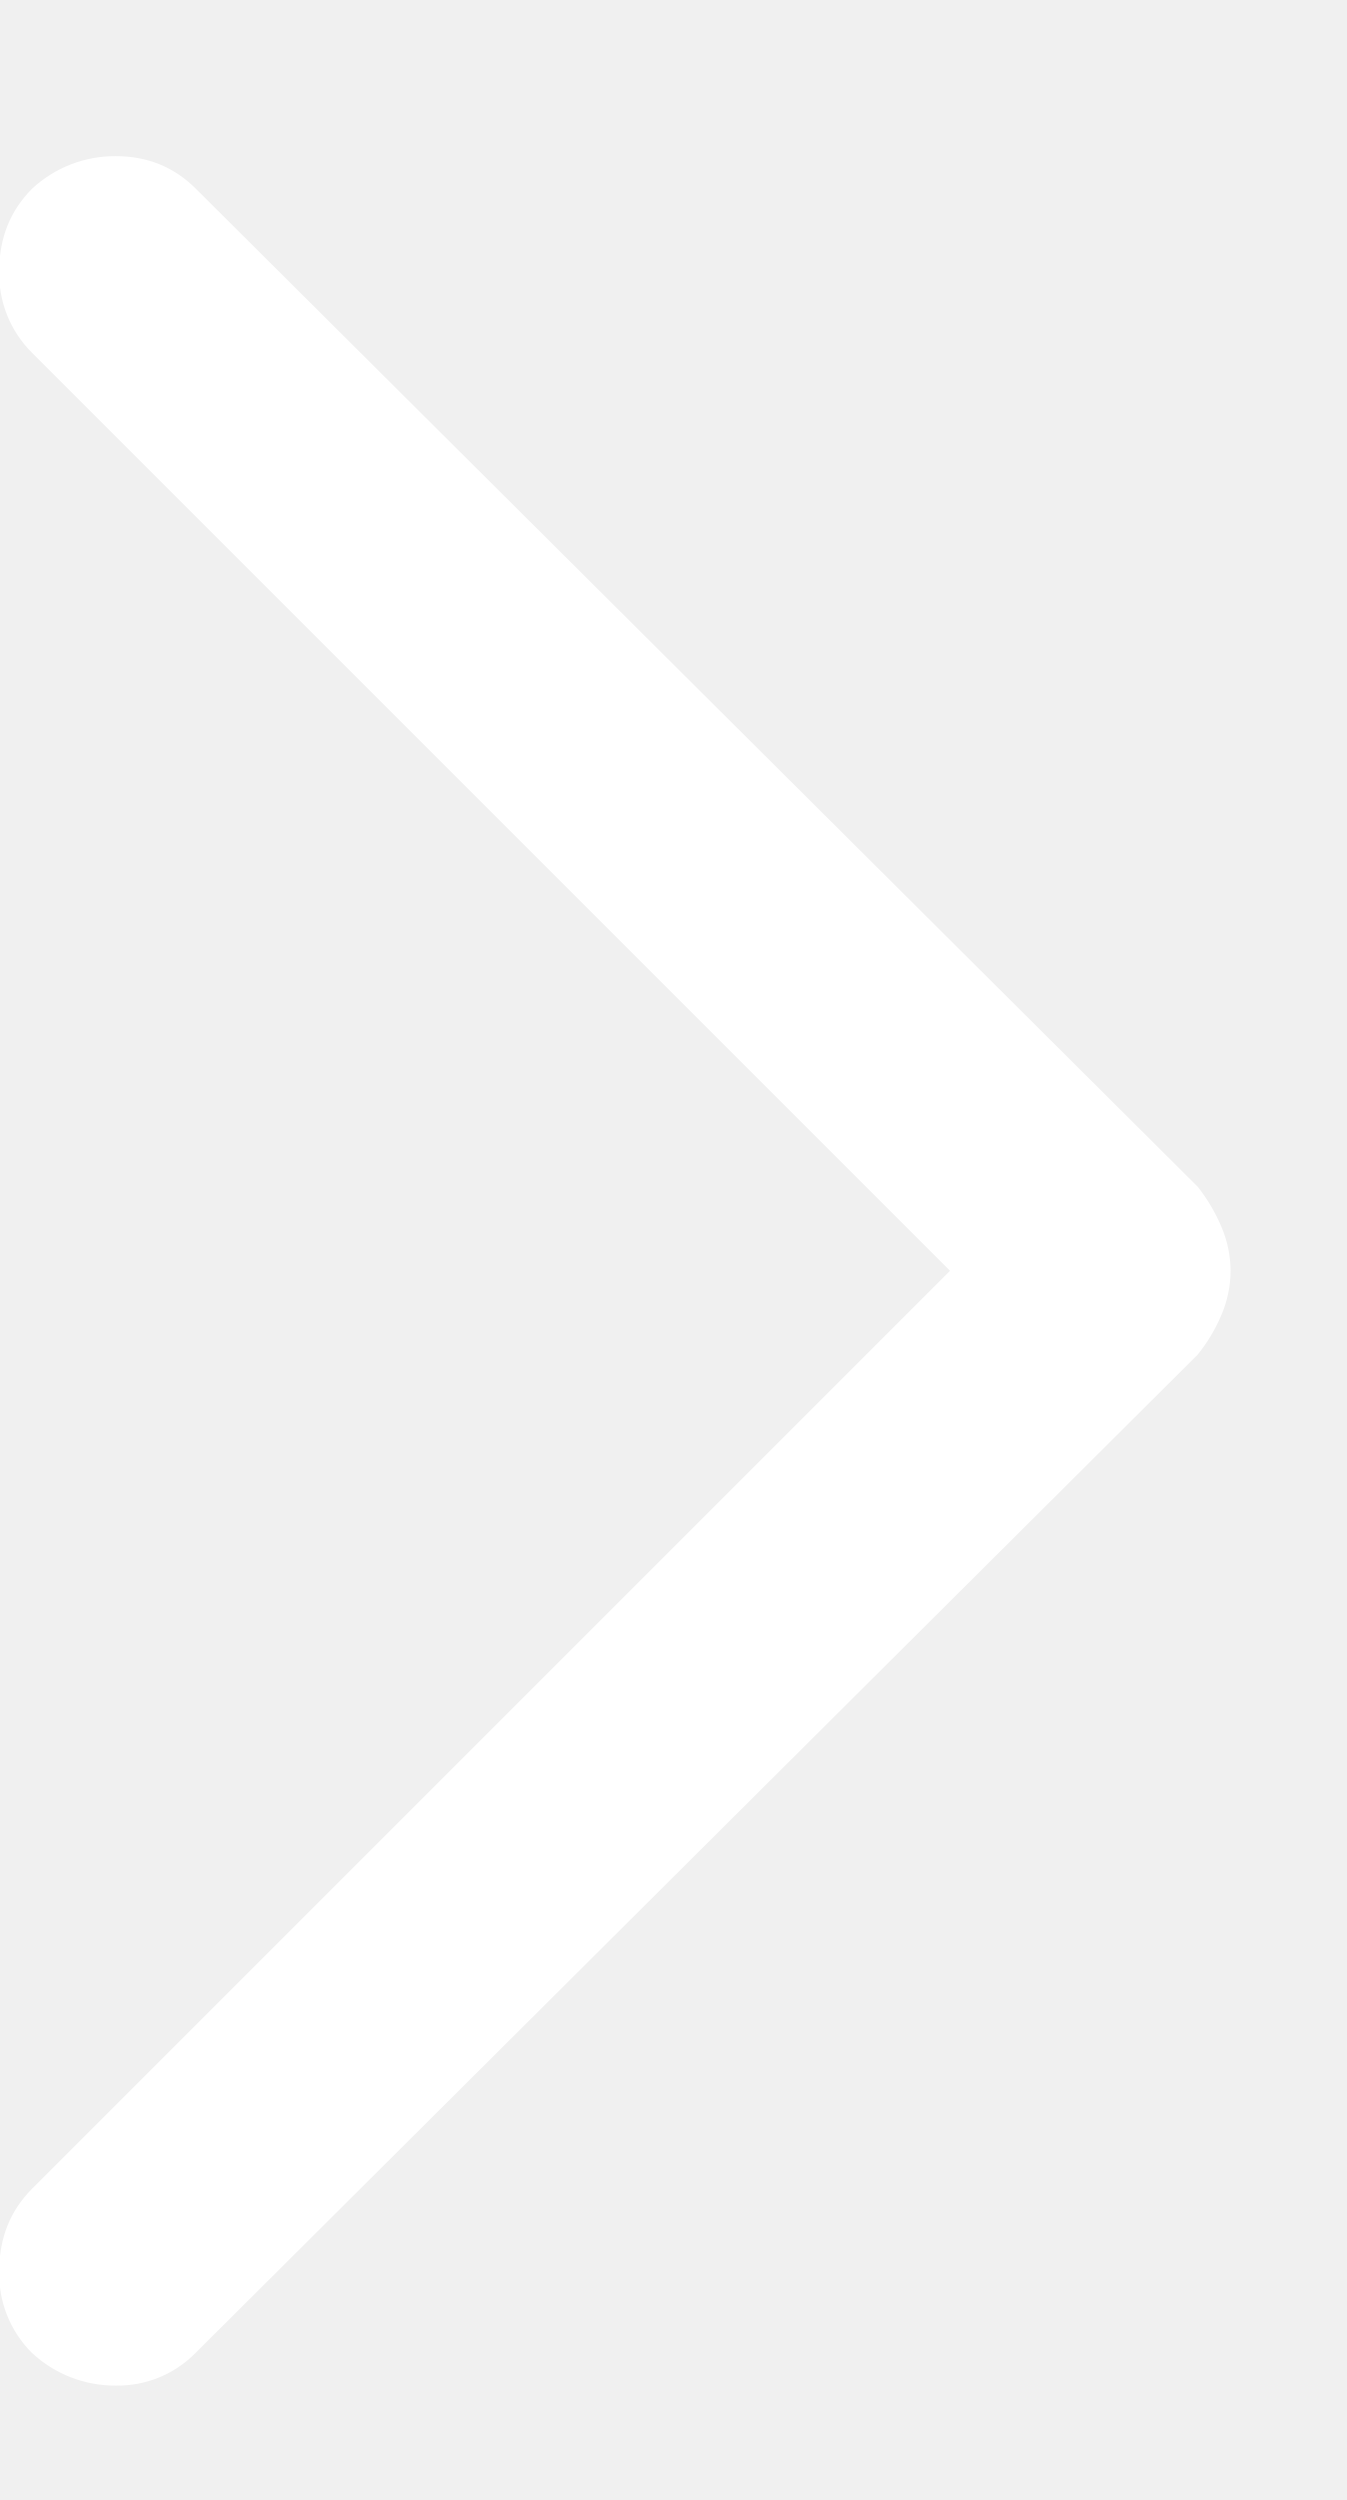
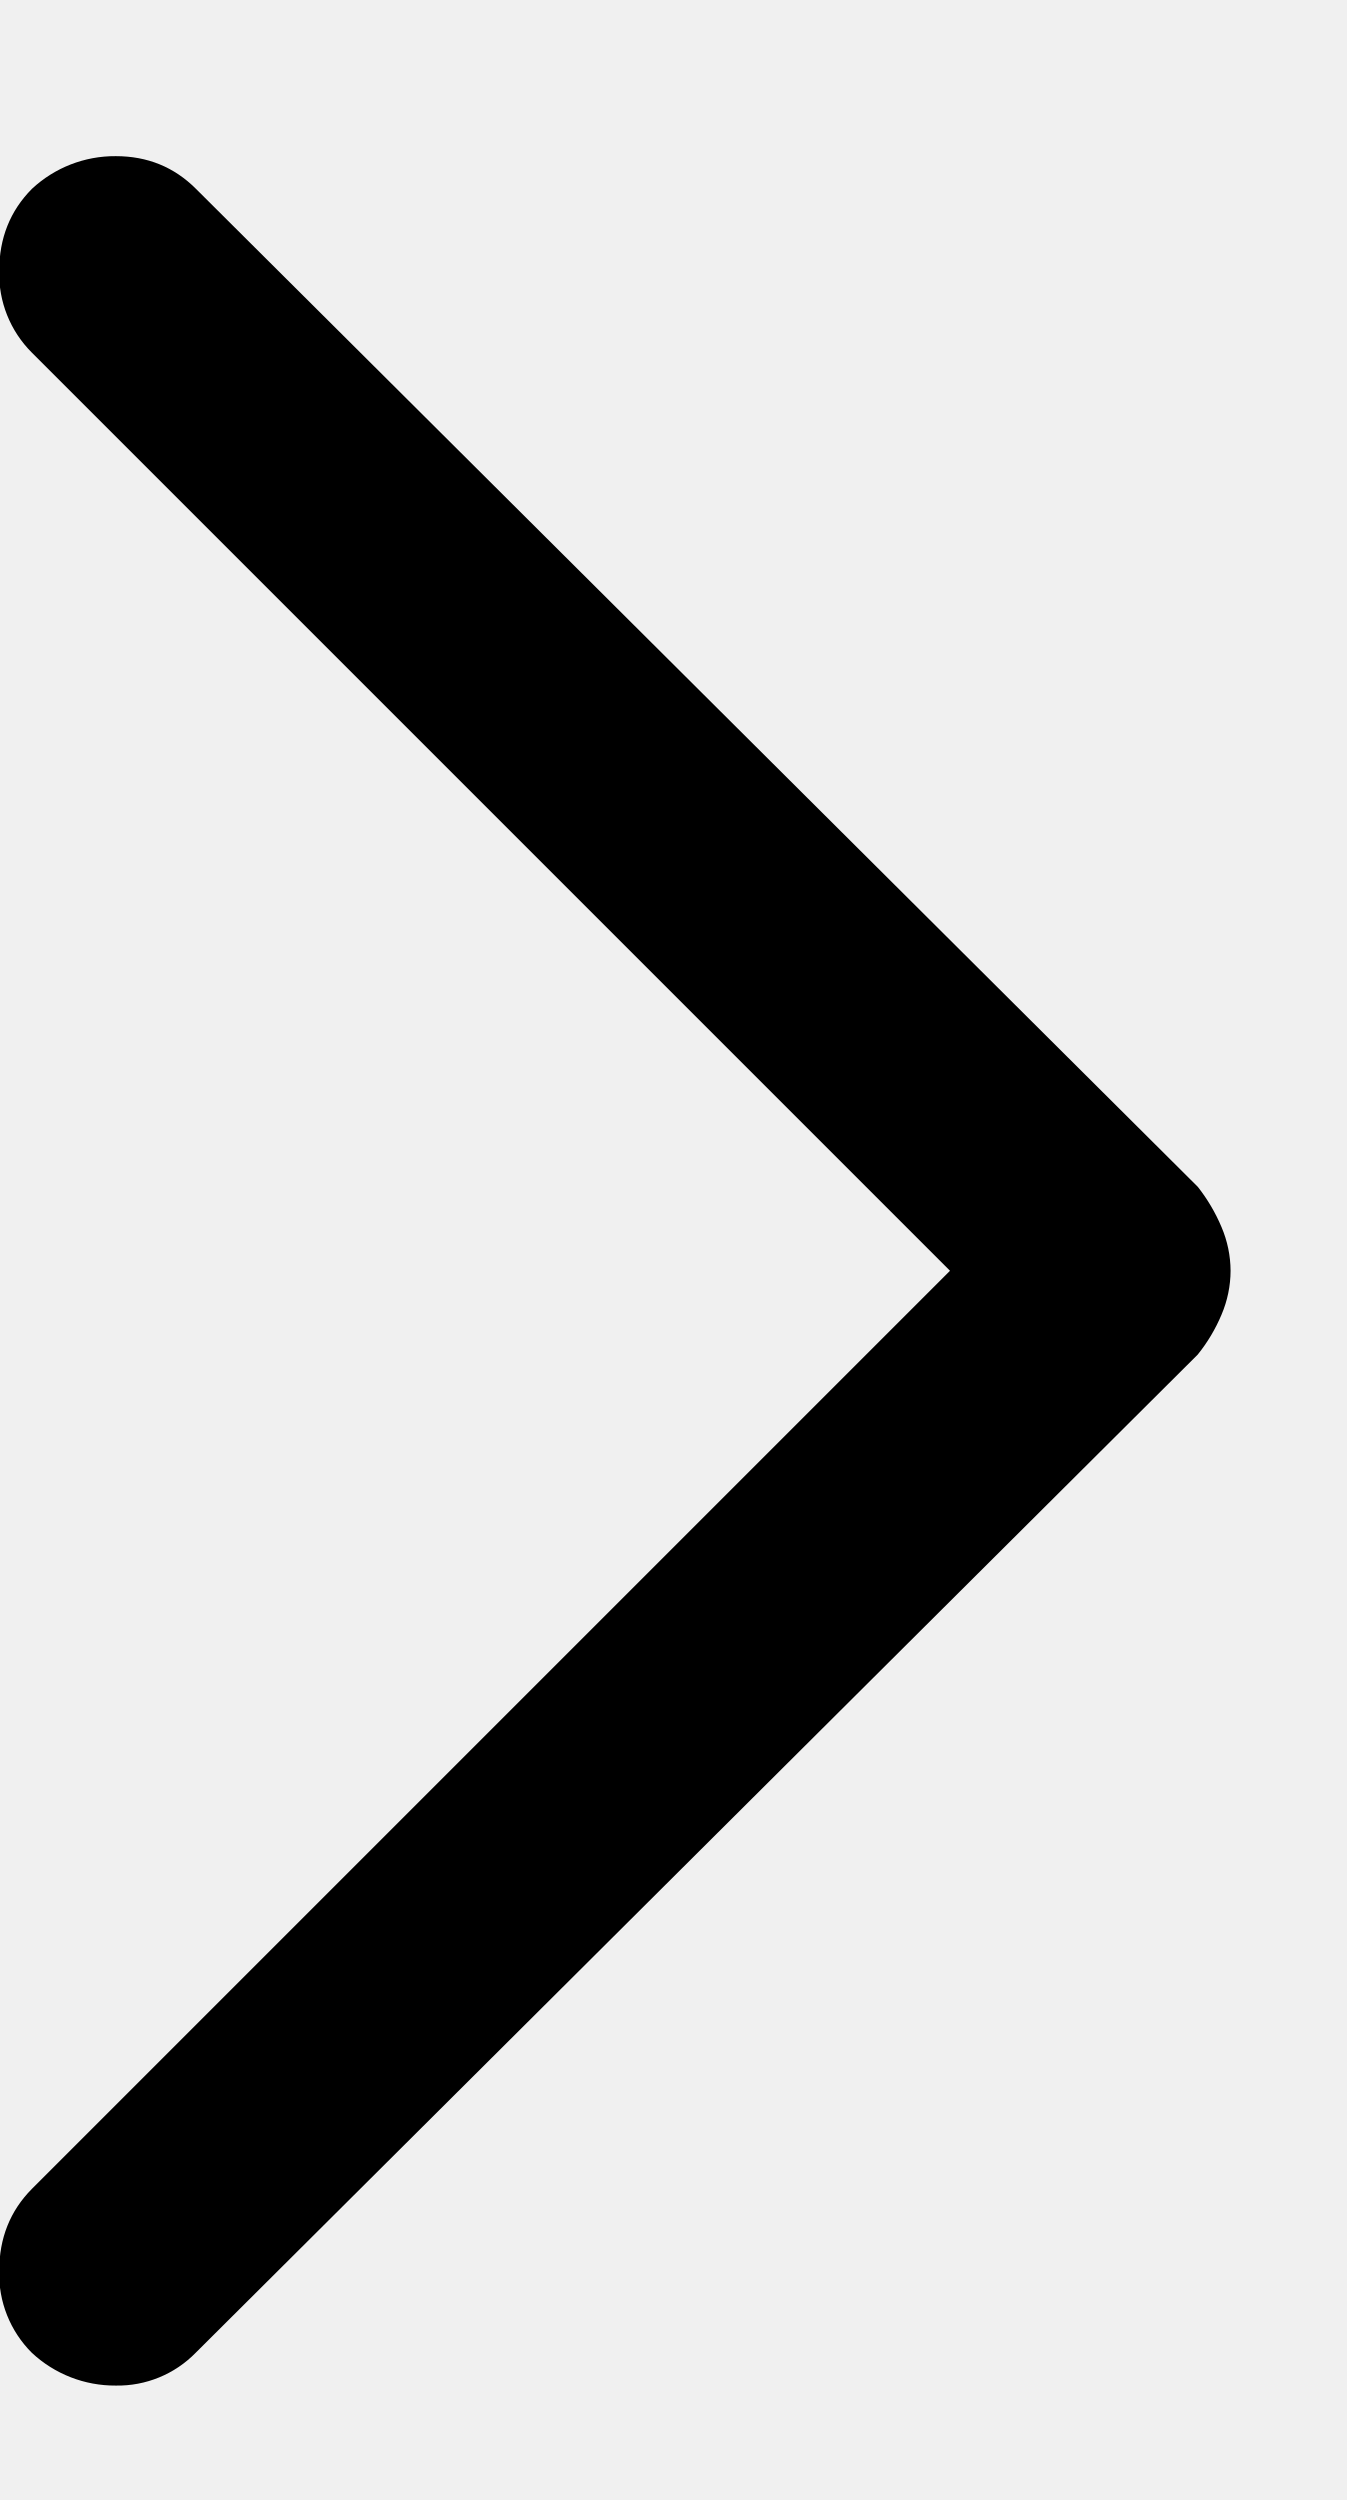
- <svg xmlns="http://www.w3.org/2000/svg" width="7" height="13" fill="none">
-   <path d="M.166 12.235a.578.578 0 01-.17-.427c0-.17.057-.312.17-.426L4.94 6.608.166 1.834a.578.578 0 01-.17-.426c0-.17.057-.312.17-.426a.632.632 0 01.436-.17c.164 0 .303.056.417.17l5.21 5.19c.05.064.091.133.123.209a.587.587 0 01.047.227.587.587 0 01-.047.228.863.863 0 01-.124.208l-5.21 5.19a.567.567 0 01-.416.171.633.633 0 01-.436-.17z" fill="#fff" />
+ <svg xmlns="http://www.w3.org/2000/svg" width="7" height="13">
+   <path d="M.166 12.235a.578.578 0 01-.17-.427c0-.17.057-.312.17-.426L4.94 6.608.166 1.834a.578.578 0 01-.17-.426c0-.17.057-.312.17-.426a.632.632 0 01.436-.17c.164 0 .303.056.417.17l5.21 5.19c.05.064.091.133.123.209a.587.587 0 01.047.227.587.587 0 01-.047.228.863.863 0 01-.124.208l-5.21 5.19a.567.567 0 01-.416.171.633.633 0 01-.436-.17z" />
</svg>
